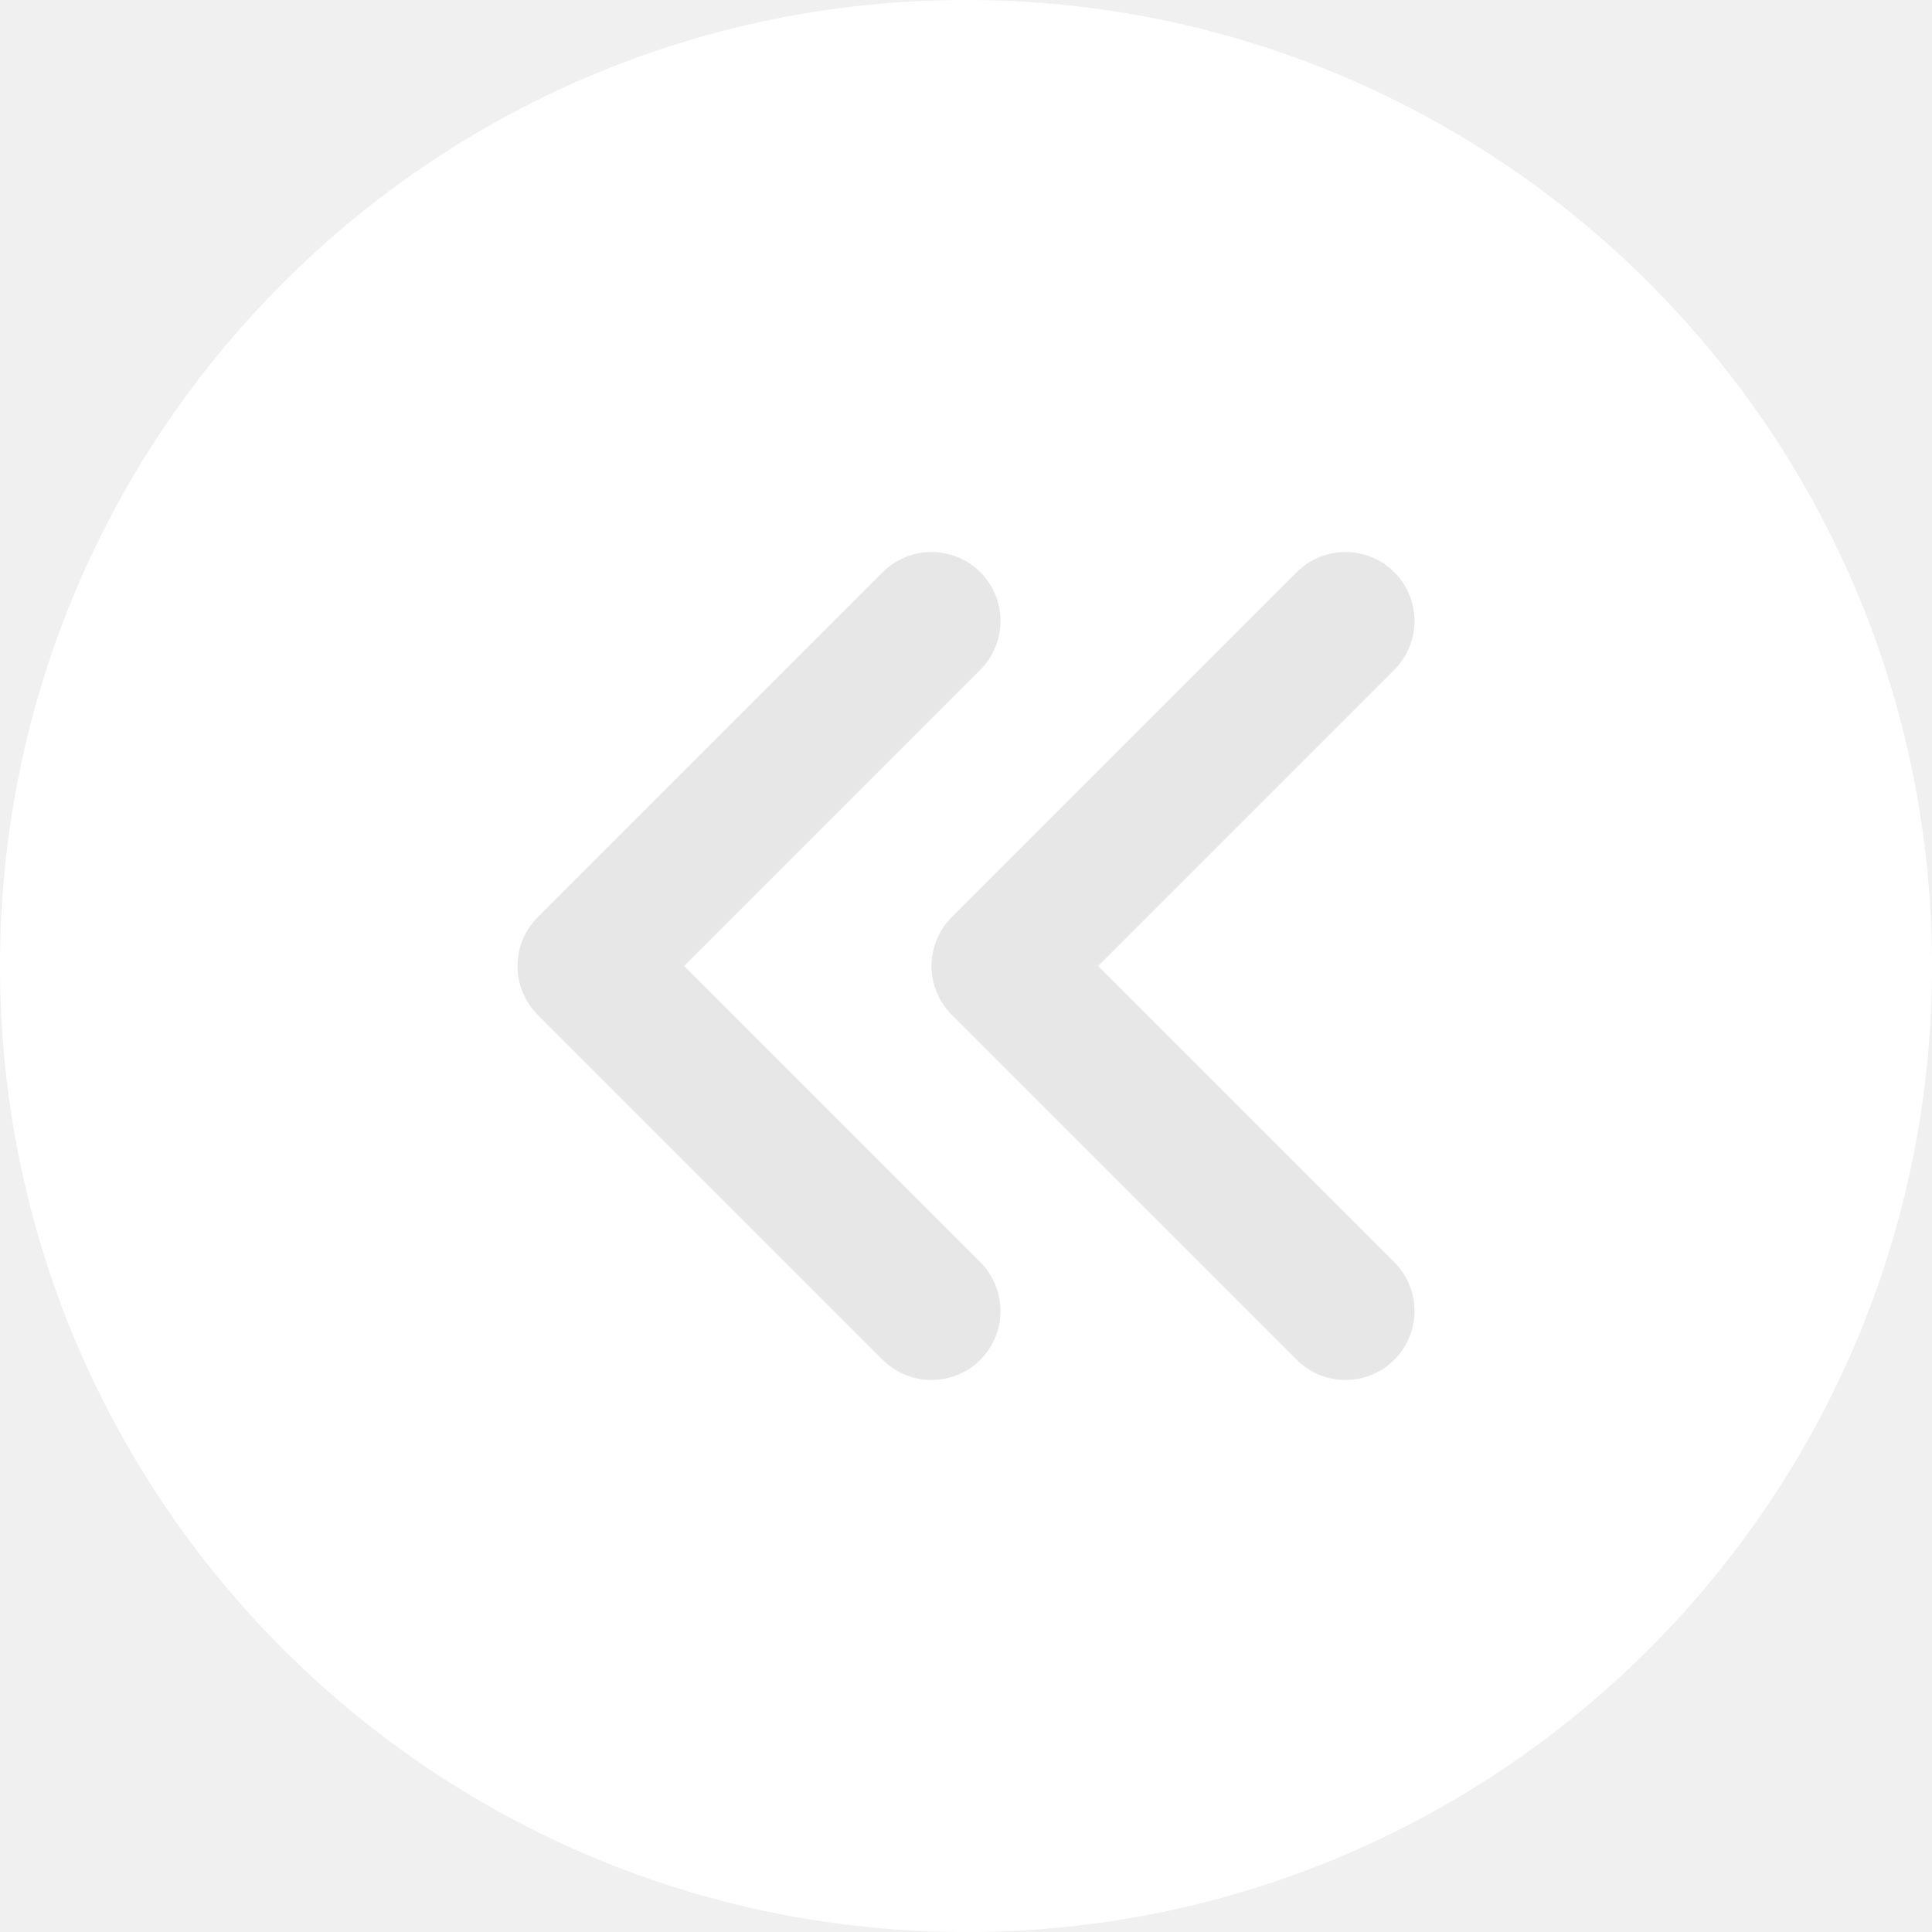
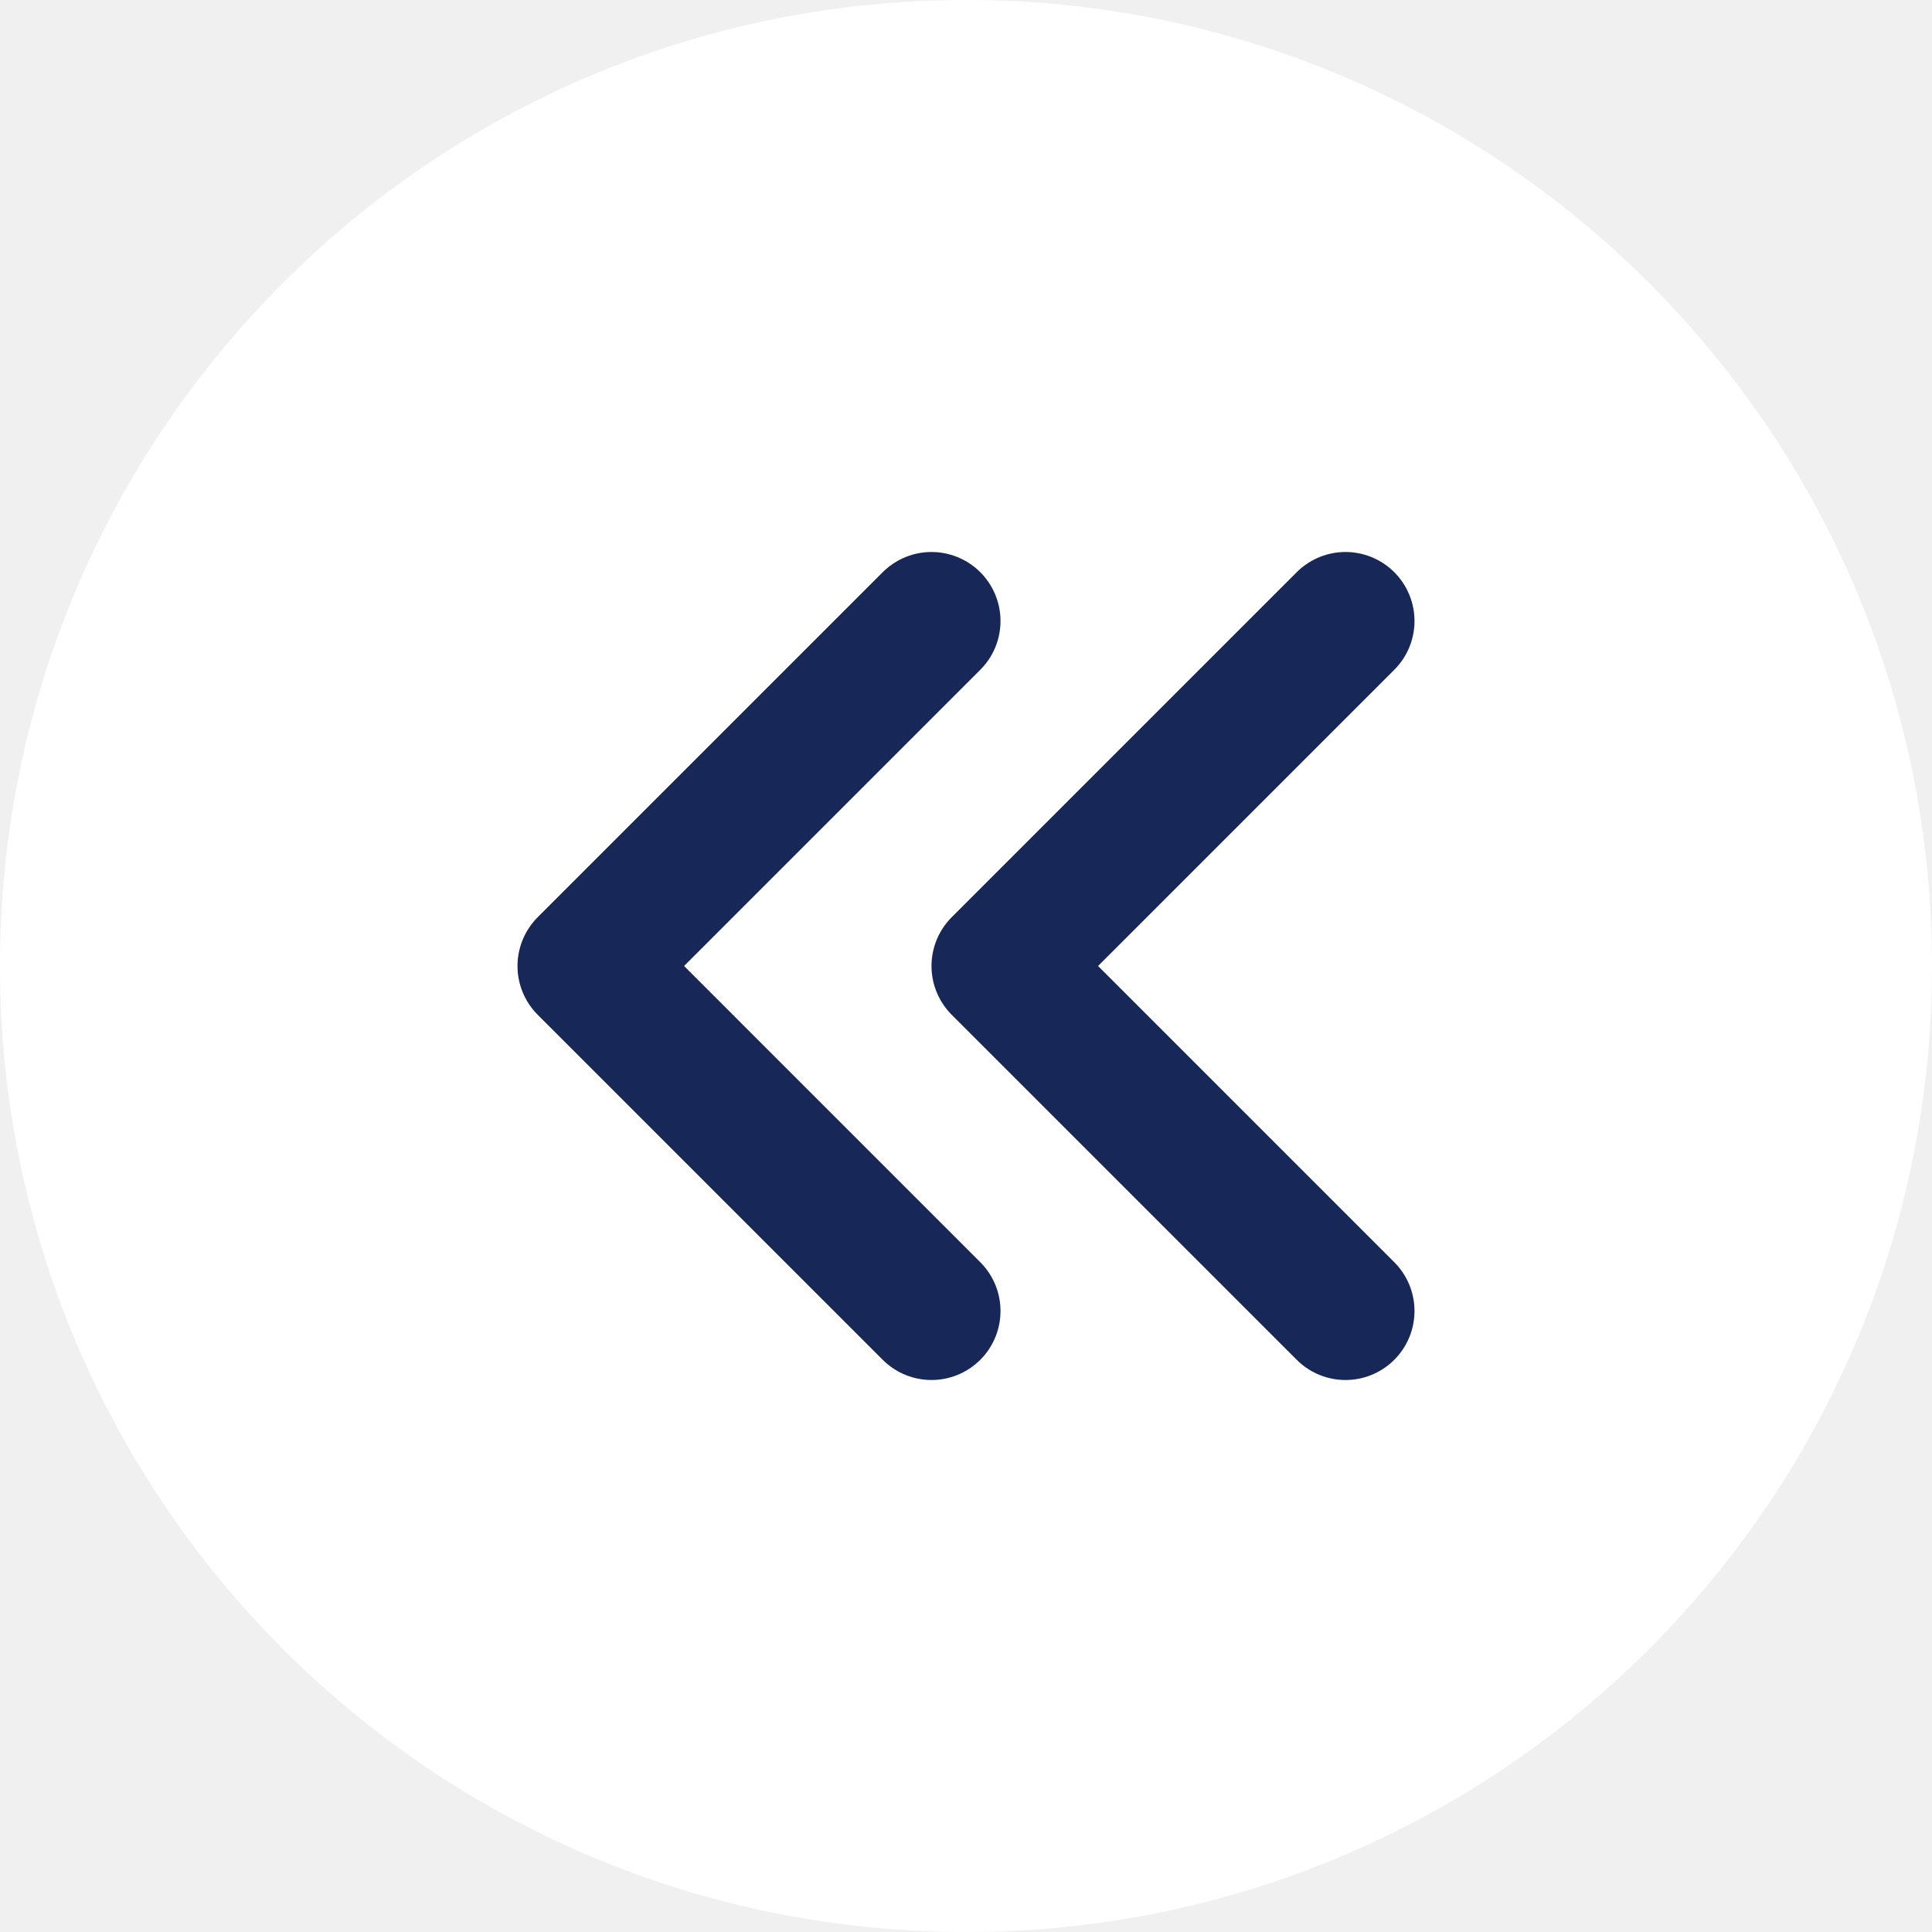
- <svg xmlns="http://www.w3.org/2000/svg" id="그룹_2607" data-name="그룹 2607" width="28" height="28" viewBox="0 0 28 28">
+ <svg xmlns="http://www.w3.org/2000/svg" id="그룹_2604" data-name="그룹 2604" width="28" height="28" viewBox="0 0 28 28">
  <circle id="타원_1158" data-name="타원 1158" cx="14" cy="14" r="14" fill="#fff" />
  <g id="그룹_2471" data-name="그룹 2471" transform="translate(8.5 9)">
    <g id="그룹_2473" data-name="그룹 2473">
      <g id="그룹_2474" data-name="그룹 2474">
-         <path id="패스_20478" data-name="패스 20478" d="M0,0,5,5l5-5" transform="translate(11) rotate(90)" fill="none" stroke="#e7e7e7" stroke-linecap="round" stroke-linejoin="round" stroke-width="2" />
-         <path id="패스_20479" data-name="패스 20479" d="M0,0,5,5l5-5" transform="translate(5) rotate(90)" fill="none" stroke="#e7e7e7" stroke-linecap="round" stroke-linejoin="round" stroke-width="2" />
+         <path id="패스_20478" data-name="패스 20478" d="M0,0,5,5l5-5" transform="translate(11) rotate(90)" fill="none" stroke="#172757" stroke-linecap="round" stroke-linejoin="round" stroke-width="2" />
+         <path id="패스_20479" data-name="패스 20479" d="M0,0,5,5l5-5" transform="translate(5) rotate(90)" fill="none" stroke="#172757" stroke-linecap="round" stroke-linejoin="round" stroke-width="2" />
      </g>
    </g>
  </g>
</svg>
